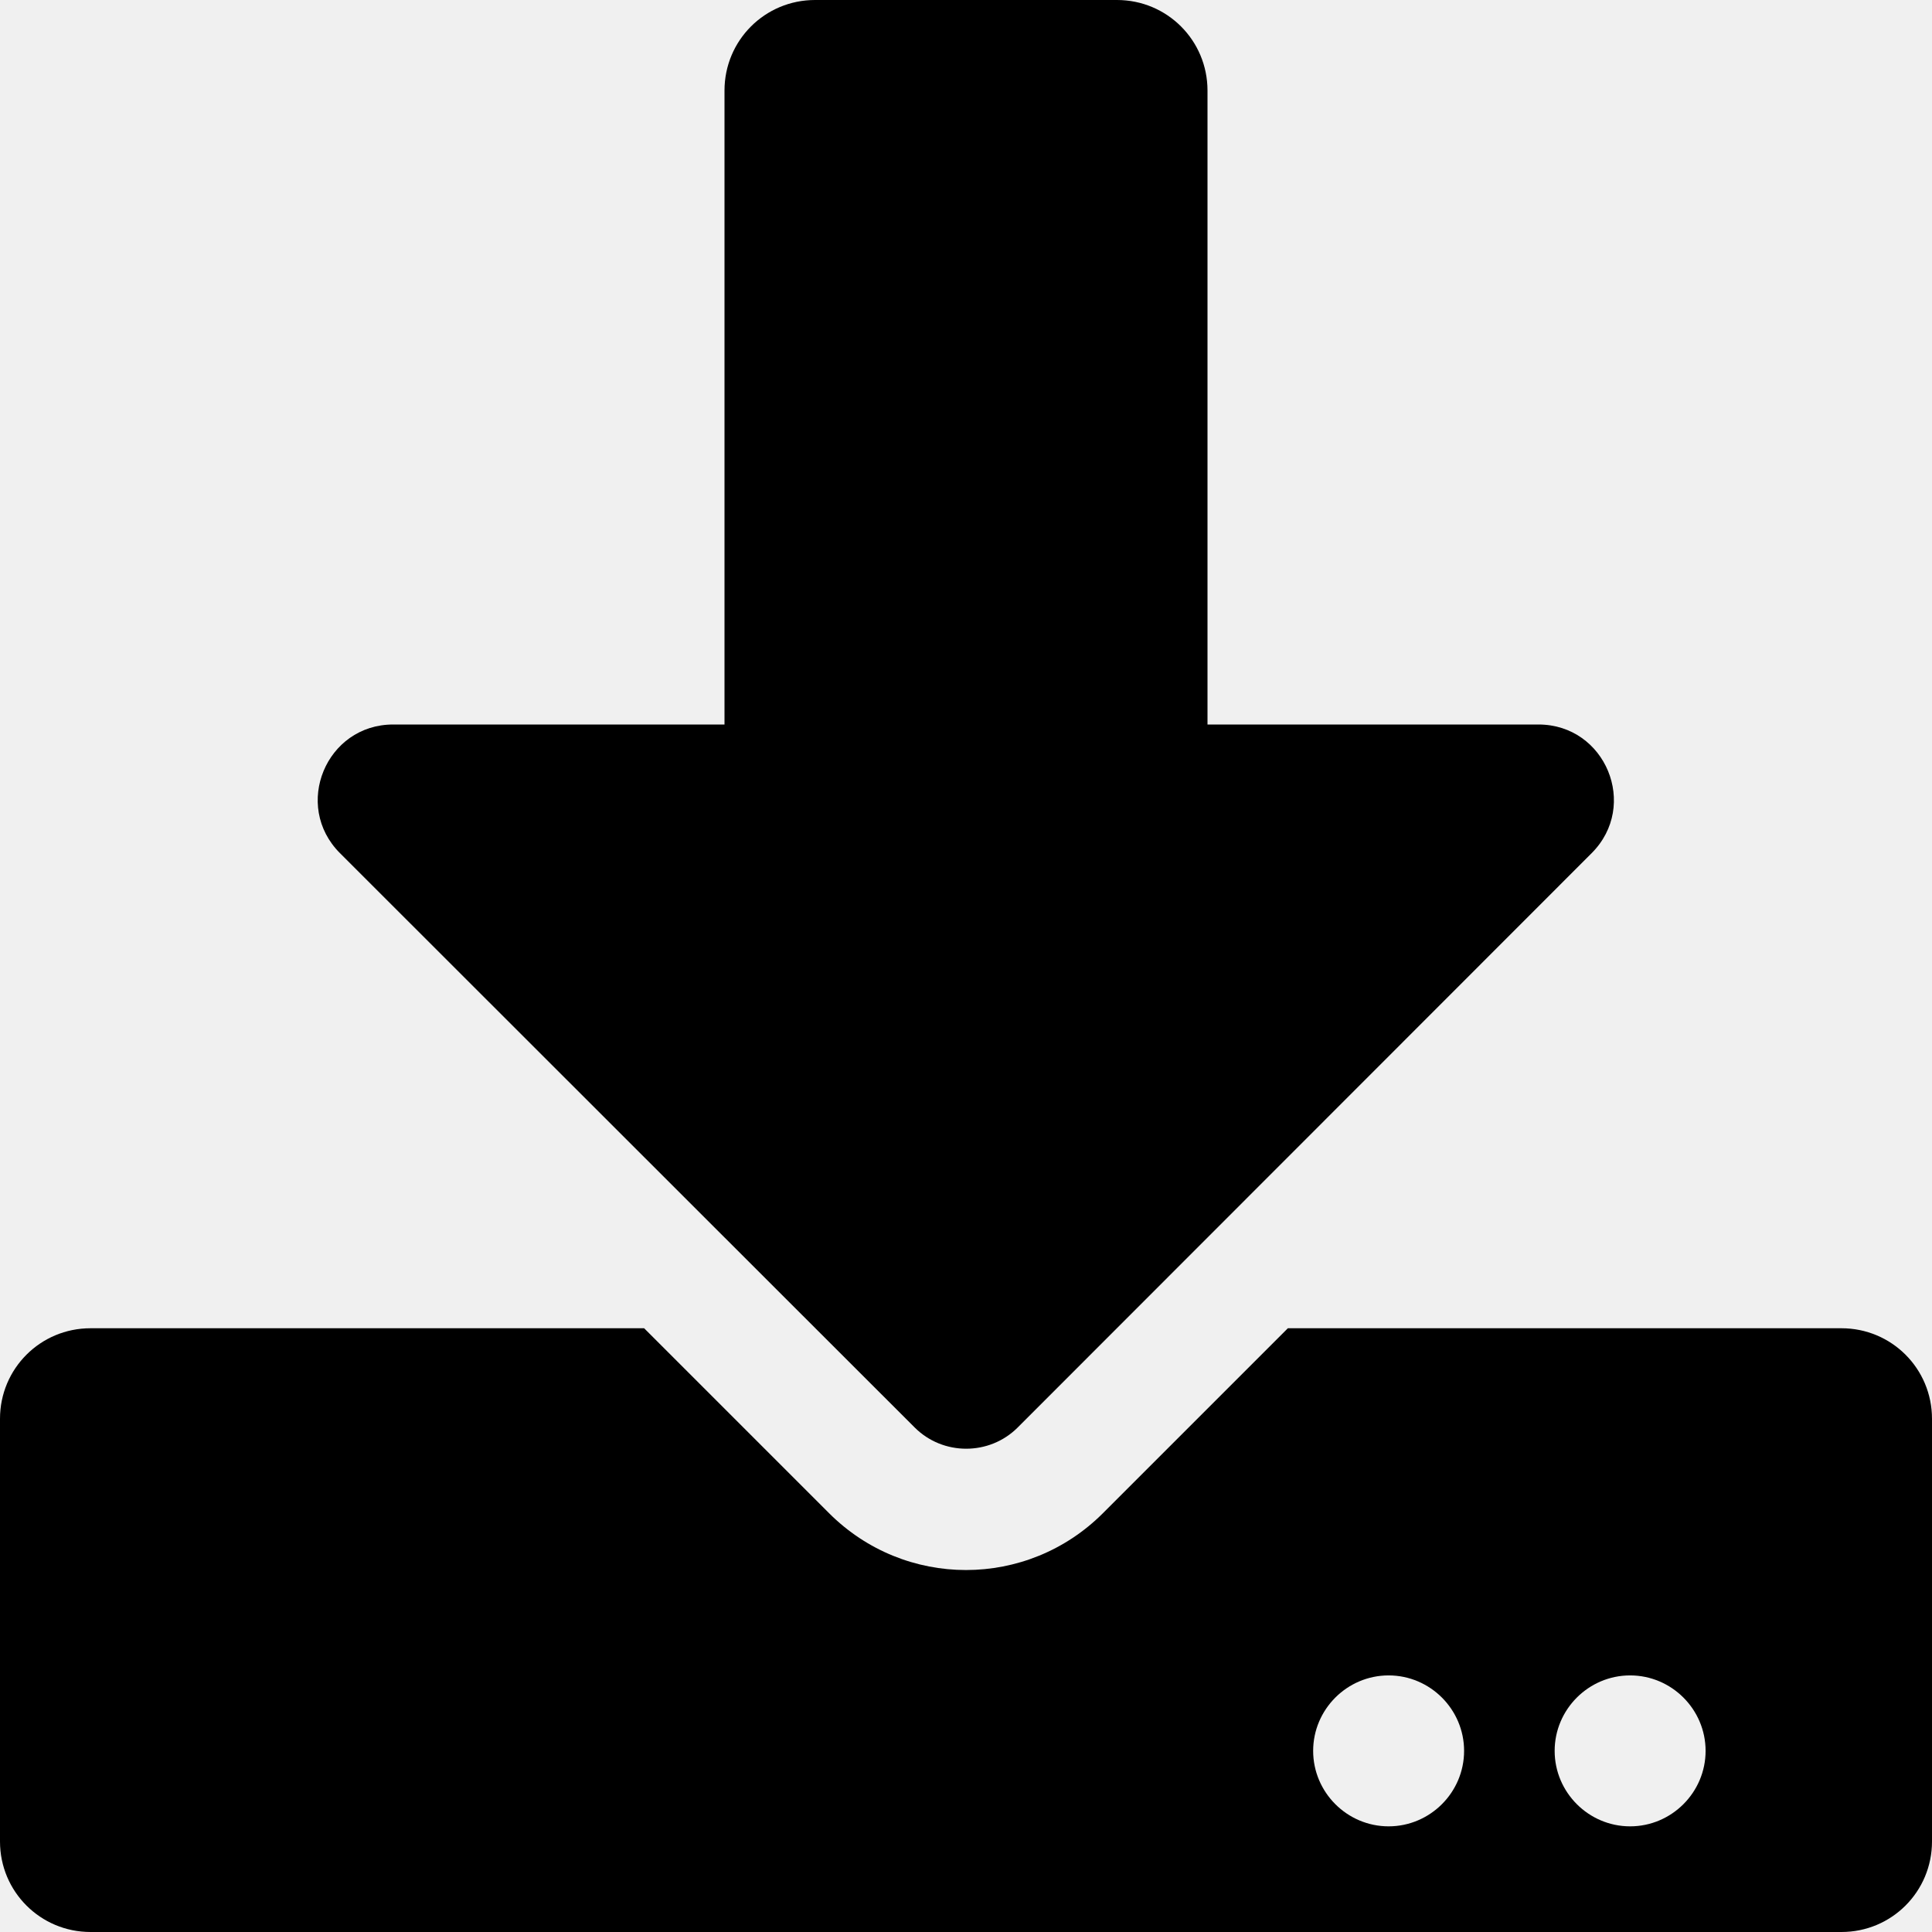
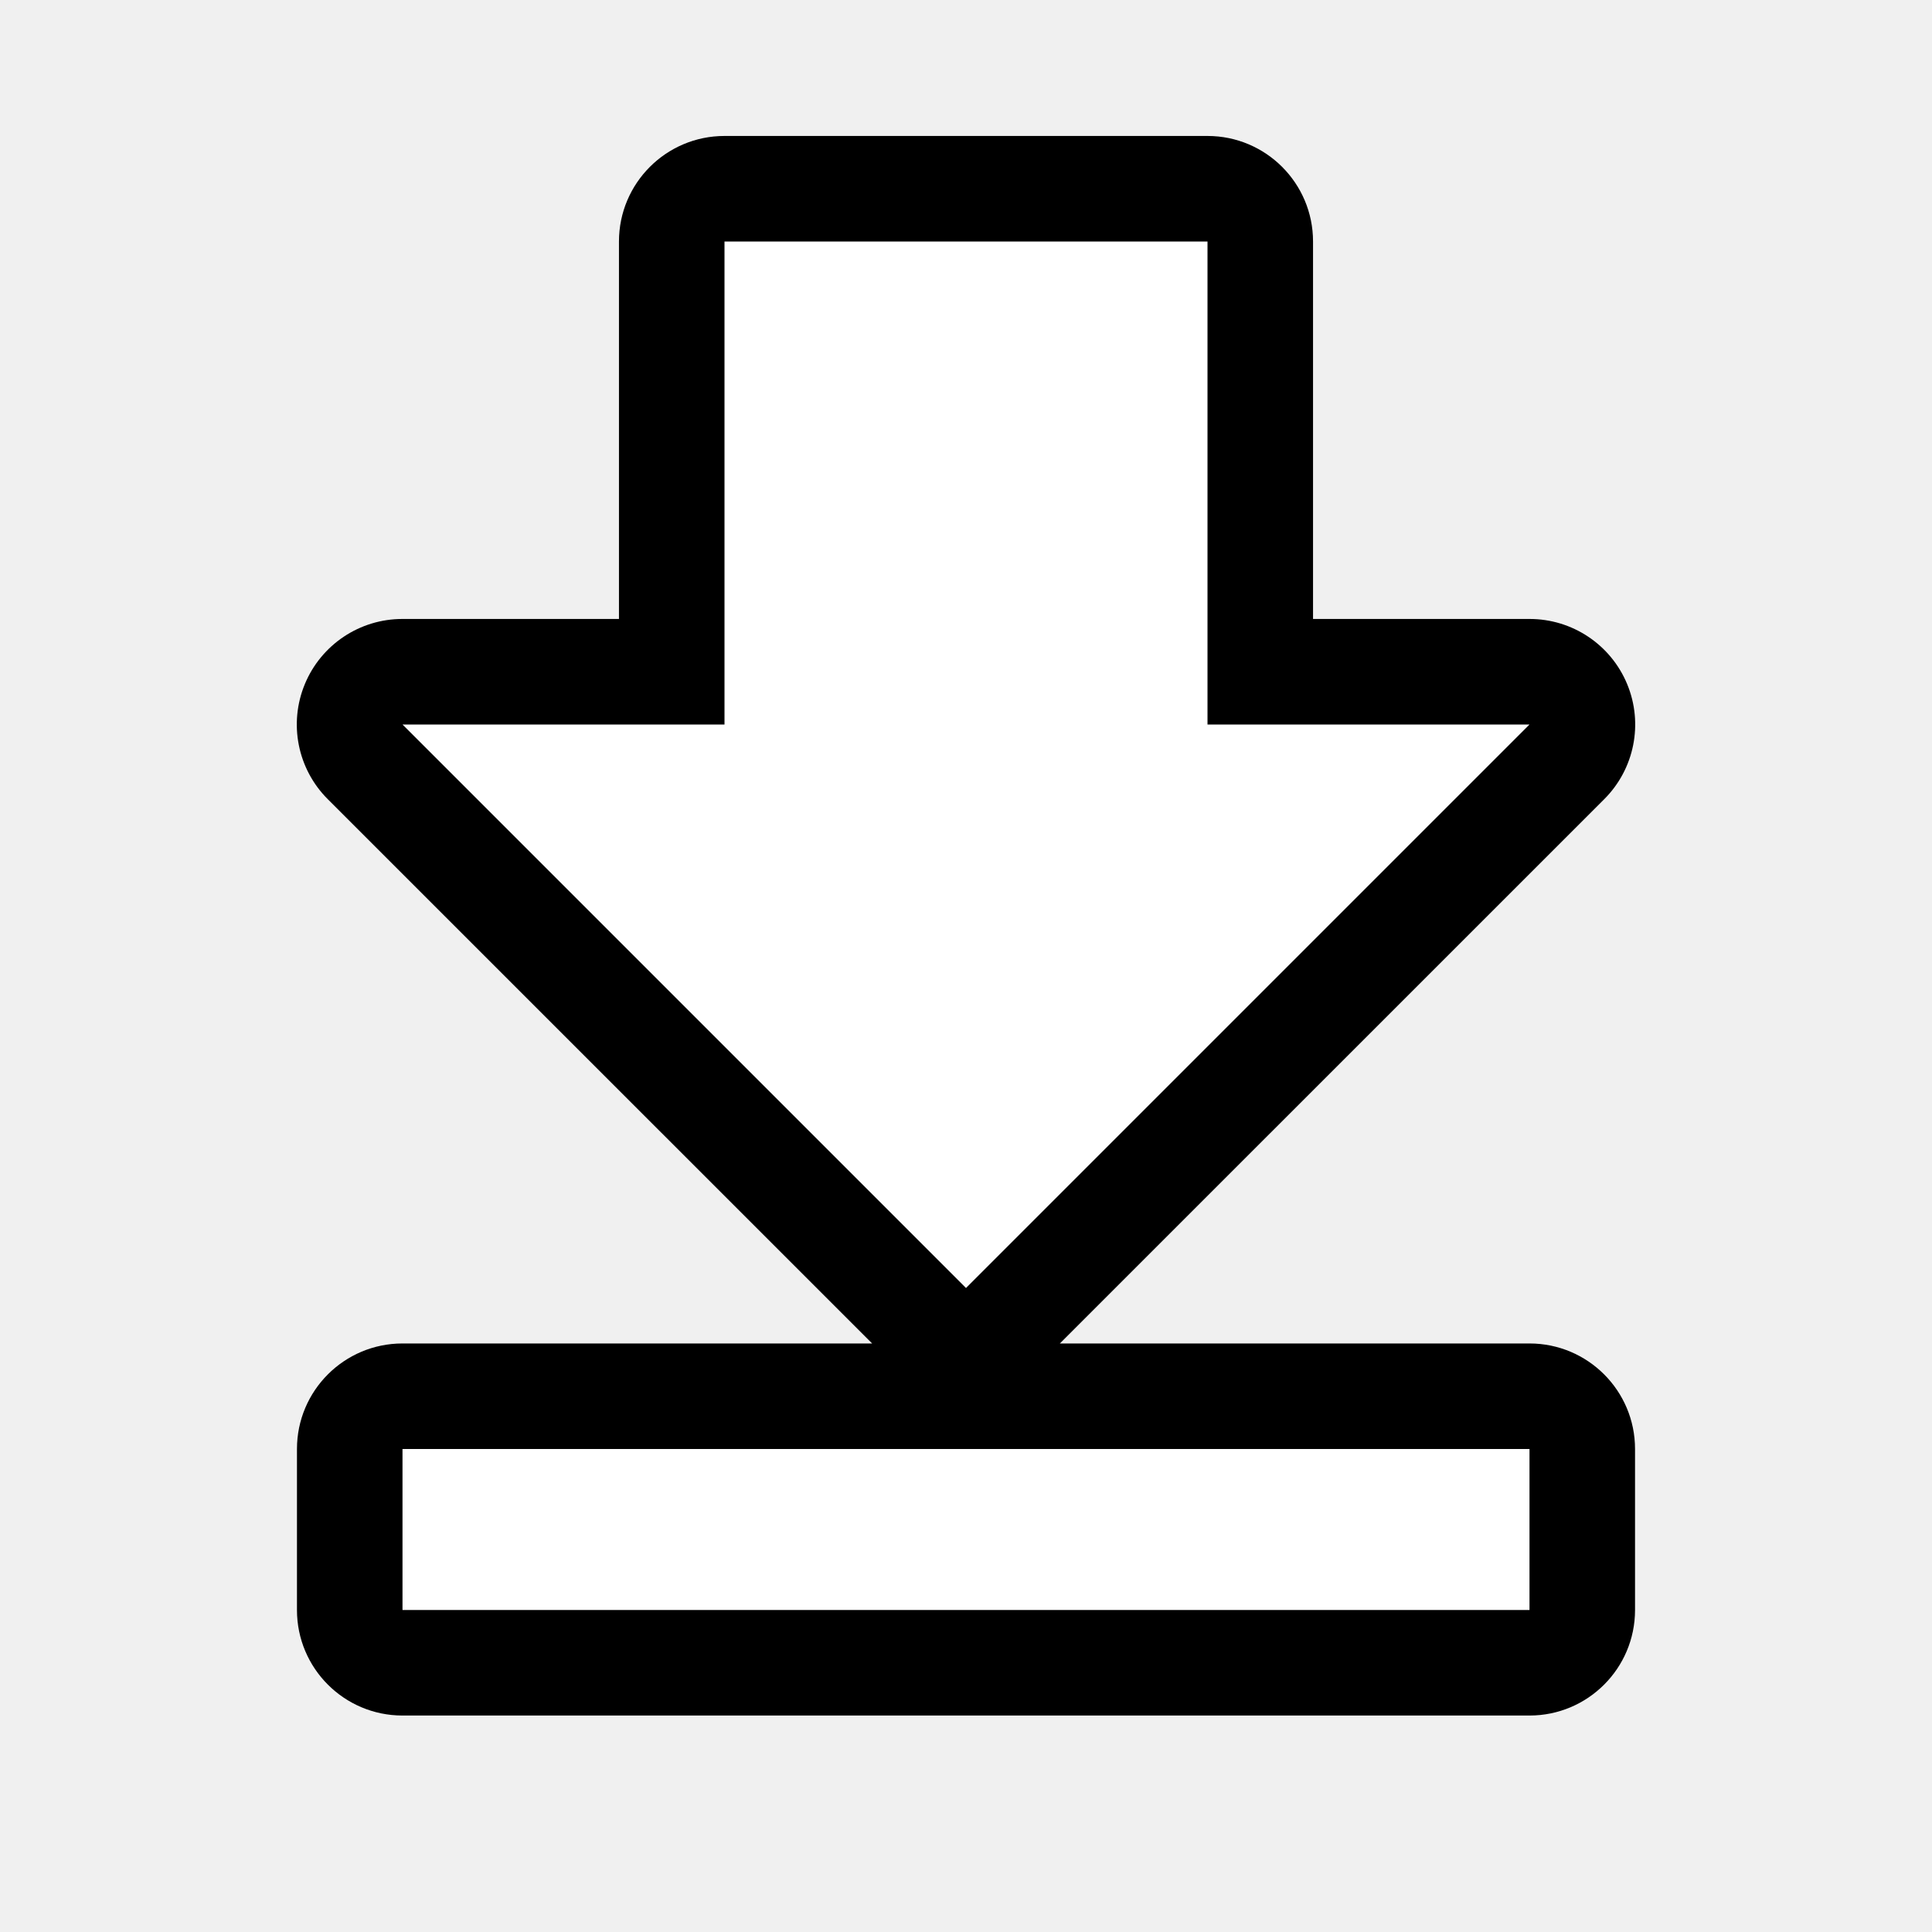
- <svg xmlns="http://www.w3.org/2000/svg" aria-hidden="true" focusable="false" data-prefix="fas" data-icon="download" class="svg-inline--fa fa-download fa-w-16" role="img" viewBox="0 0 512 512">
-   <path fill="currentColor" d="M216 0h80c13.3 0 24 10.7 24 24v168h87.7c17.8 0 26.7 21.5 14.1 34.1L269.7 378.3c-7.5 7.5-19.8 7.5-27.3 0L90.1 226.1c-12.6-12.6-3.7-34.1 14.1-34.1H192V24c0-13.3 10.7-24 24-24zm296 376v112c0 13.3-10.7 24-24 24H24c-13.3 0-24-10.7-24-24V376c0-13.3 10.7-24 24-24h146.7l49 49c20.1 20.1 52.5 20.1 72.6 0l49-49H488c13.3 0 24 10.7 24 24zm-124 88c0-11-9-20-20-20s-20 9-20 20 9 20 20 20 20-9 20-20zm64 0c0-11-9-20-20-20s-20 9-20 20 9 20 20 20 20-9 20-20z" />
+ <svg xmlns="http://www.w3.org/2000/svg" height="24px" viewBox="0 0 24 24" width="24px" fill="#FFFFFF" version="1.1" id="svg6">
+   <defs id="defs10" />
+   <path d="M0 0h24v24H0z" fill="none" id="path2" />
+   <path id="path4-3" d="M 9,1.689 A 1.311,1.311 0 0 0 7.689,3 V 7.689 H 5 A 1.311,1.311 0 0 0 4.072,9.928 L 10.834,16.689 H 5 A 1.311,1.311 0 0 0 3.689,18 v 2 A 1.311,1.311 0 0 0 5,21.311 H 19 A 1.311,1.311 0 0 0 20.311,20 V 18 A 1.311,1.311 0 0 0 19,16.689 H 13.166 L 19.928,9.928 A 1.311,1.311 0 0 0 19,7.689 H 16.311 V 3 A 1.311,1.311 0 0 0 15,1.689 Z" style="fill:#000000;fill-opacity:1" />
+   <path d="M19 9h-4V3H9v6H5l7 7 7-7zM5 18v2h14v-2H5z" id="path4" style="fill:#ffffff;fill-opacity:1" />
</svg>
